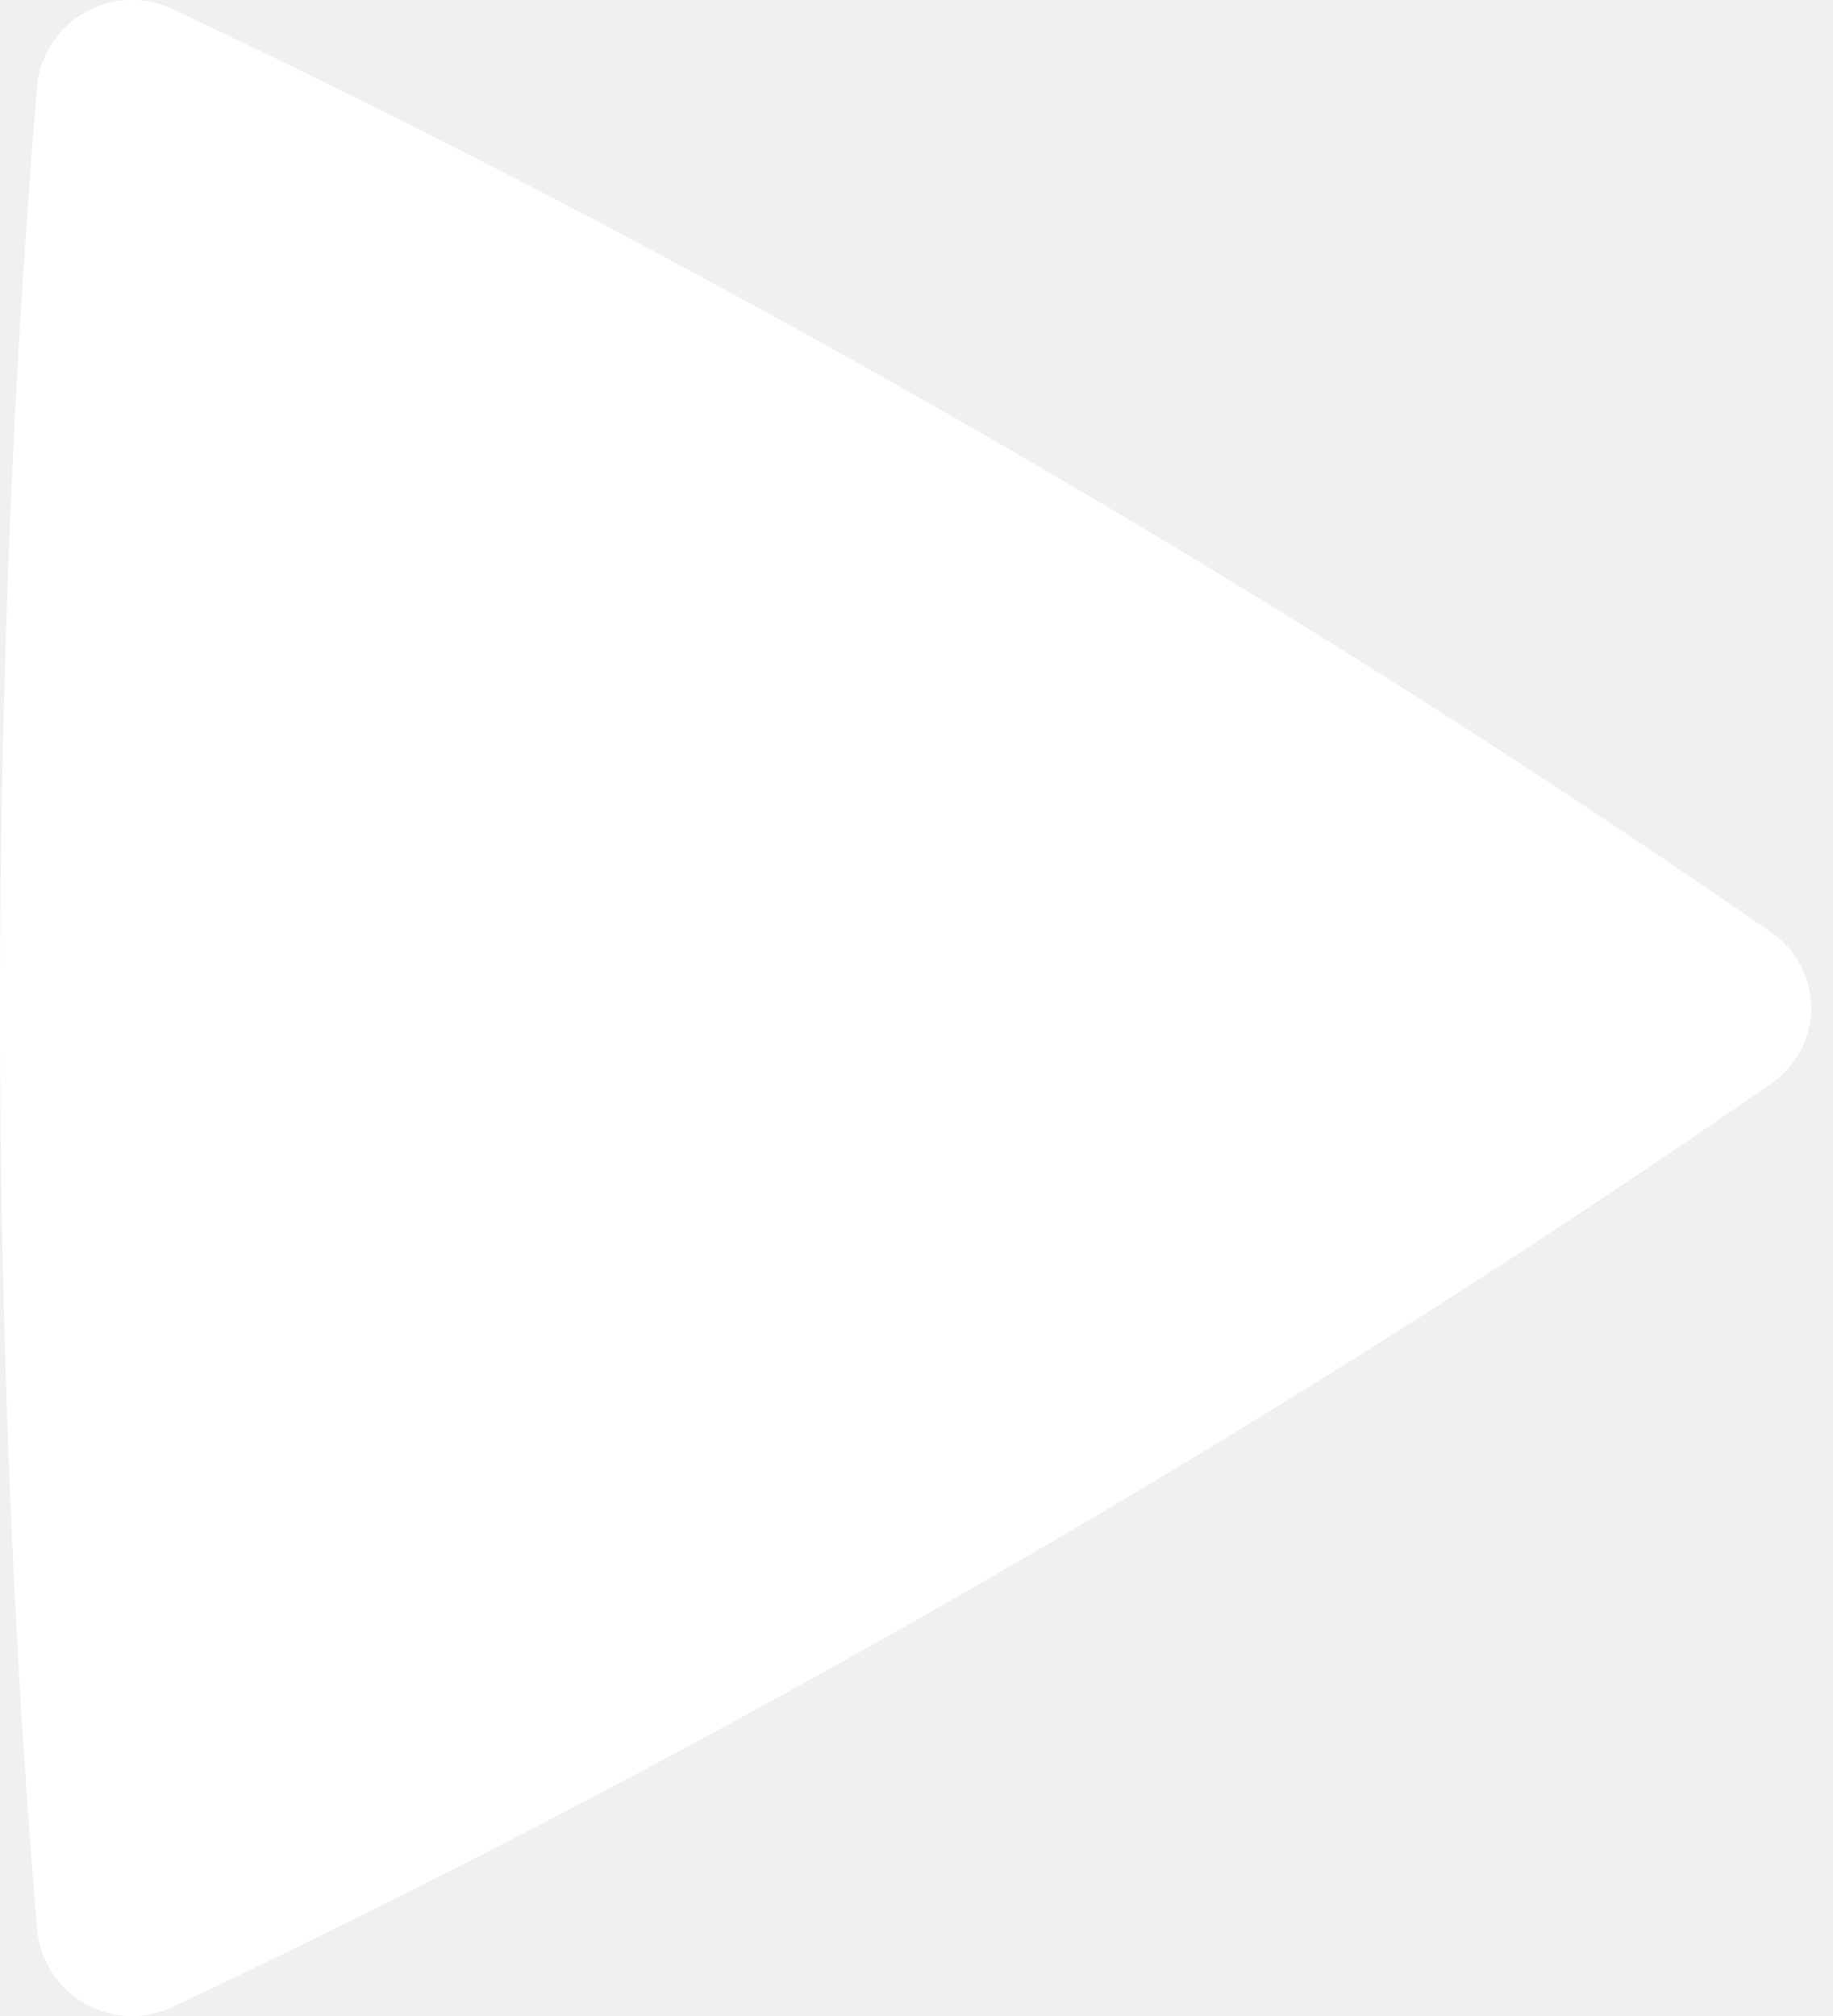
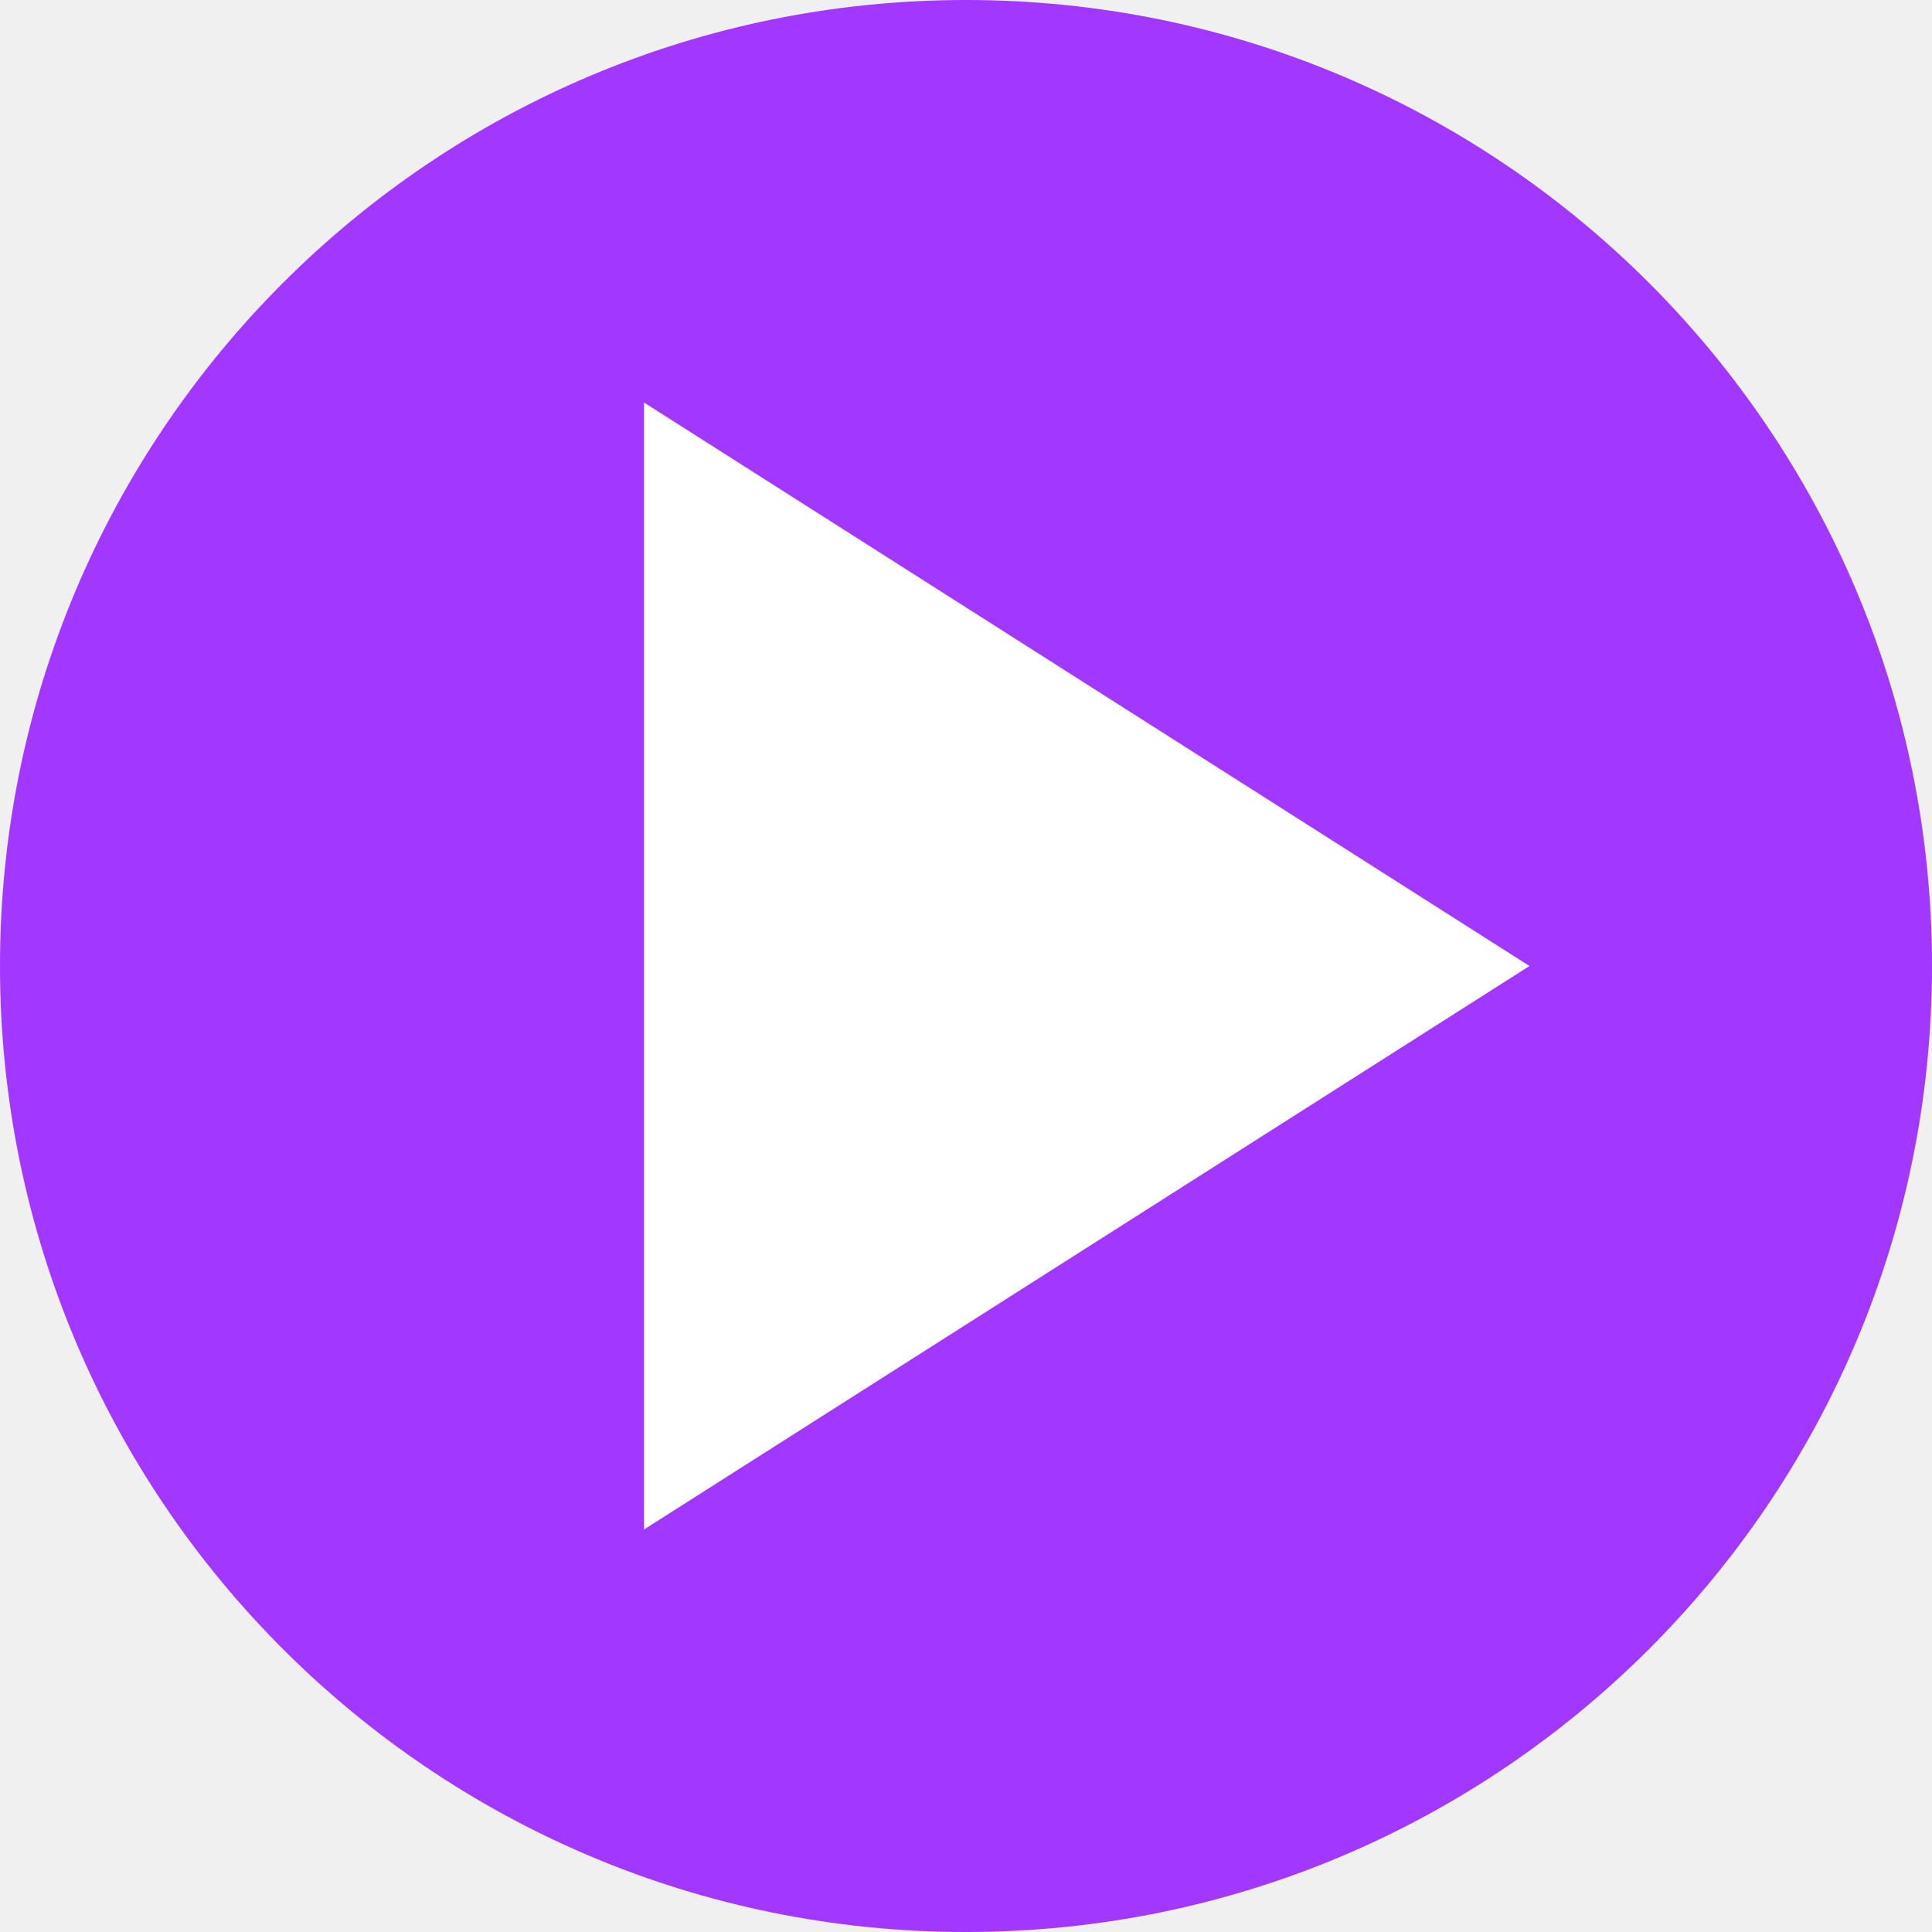
- <svg xmlns="http://www.w3.org/2000/svg" width="20" height="22" viewBox="0 0 20 22" fill="none">
-   <path d="M14.316 6.886C11.986 5.439 9.609 4.067 7.191 2.773C5.444 1.837 3.674 0.945 1.882 0.098C1.73 0.027 1.563 -0.007 1.396 0C1.228 0.008 1.065 0.055 0.92 0.139C0.775 0.223 0.652 0.341 0.562 0.482C0.472 0.624 0.418 0.785 0.404 0.952C0.241 2.927 0.128 4.905 0.066 6.886C-0.022 9.628 -0.022 12.372 0.066 15.114C0.132 17.164 0.246 19.149 0.404 21.048C0.418 21.215 0.472 21.376 0.562 21.518C0.652 21.659 0.775 21.777 0.92 21.861C1.065 21.945 1.228 21.992 1.396 22C1.563 22.007 1.73 21.973 1.882 21.902C3.674 21.055 5.445 20.163 7.192 19.227C9.61 17.933 11.986 16.561 14.316 15.114C16.018 14.059 17.692 12.96 19.337 11.818C19.469 11.726 19.576 11.604 19.651 11.461C19.725 11.319 19.764 11.161 19.764 11C19.764 10.839 19.725 10.681 19.651 10.539C19.576 10.396 19.469 10.274 19.337 10.182C17.692 9.041 16.018 7.942 14.316 6.886Z" fill="white" />
+ <svg xmlns="http://www.w3.org/2000/svg" width="24" height="24" viewBox="0 0 24 24" fill="none">
+   <circle cx="12" cy="12" r="12" fill="#A238FF" />
+   <path d="M8 19V5L19 12L8 19Z" fill="white" />
</svg>
